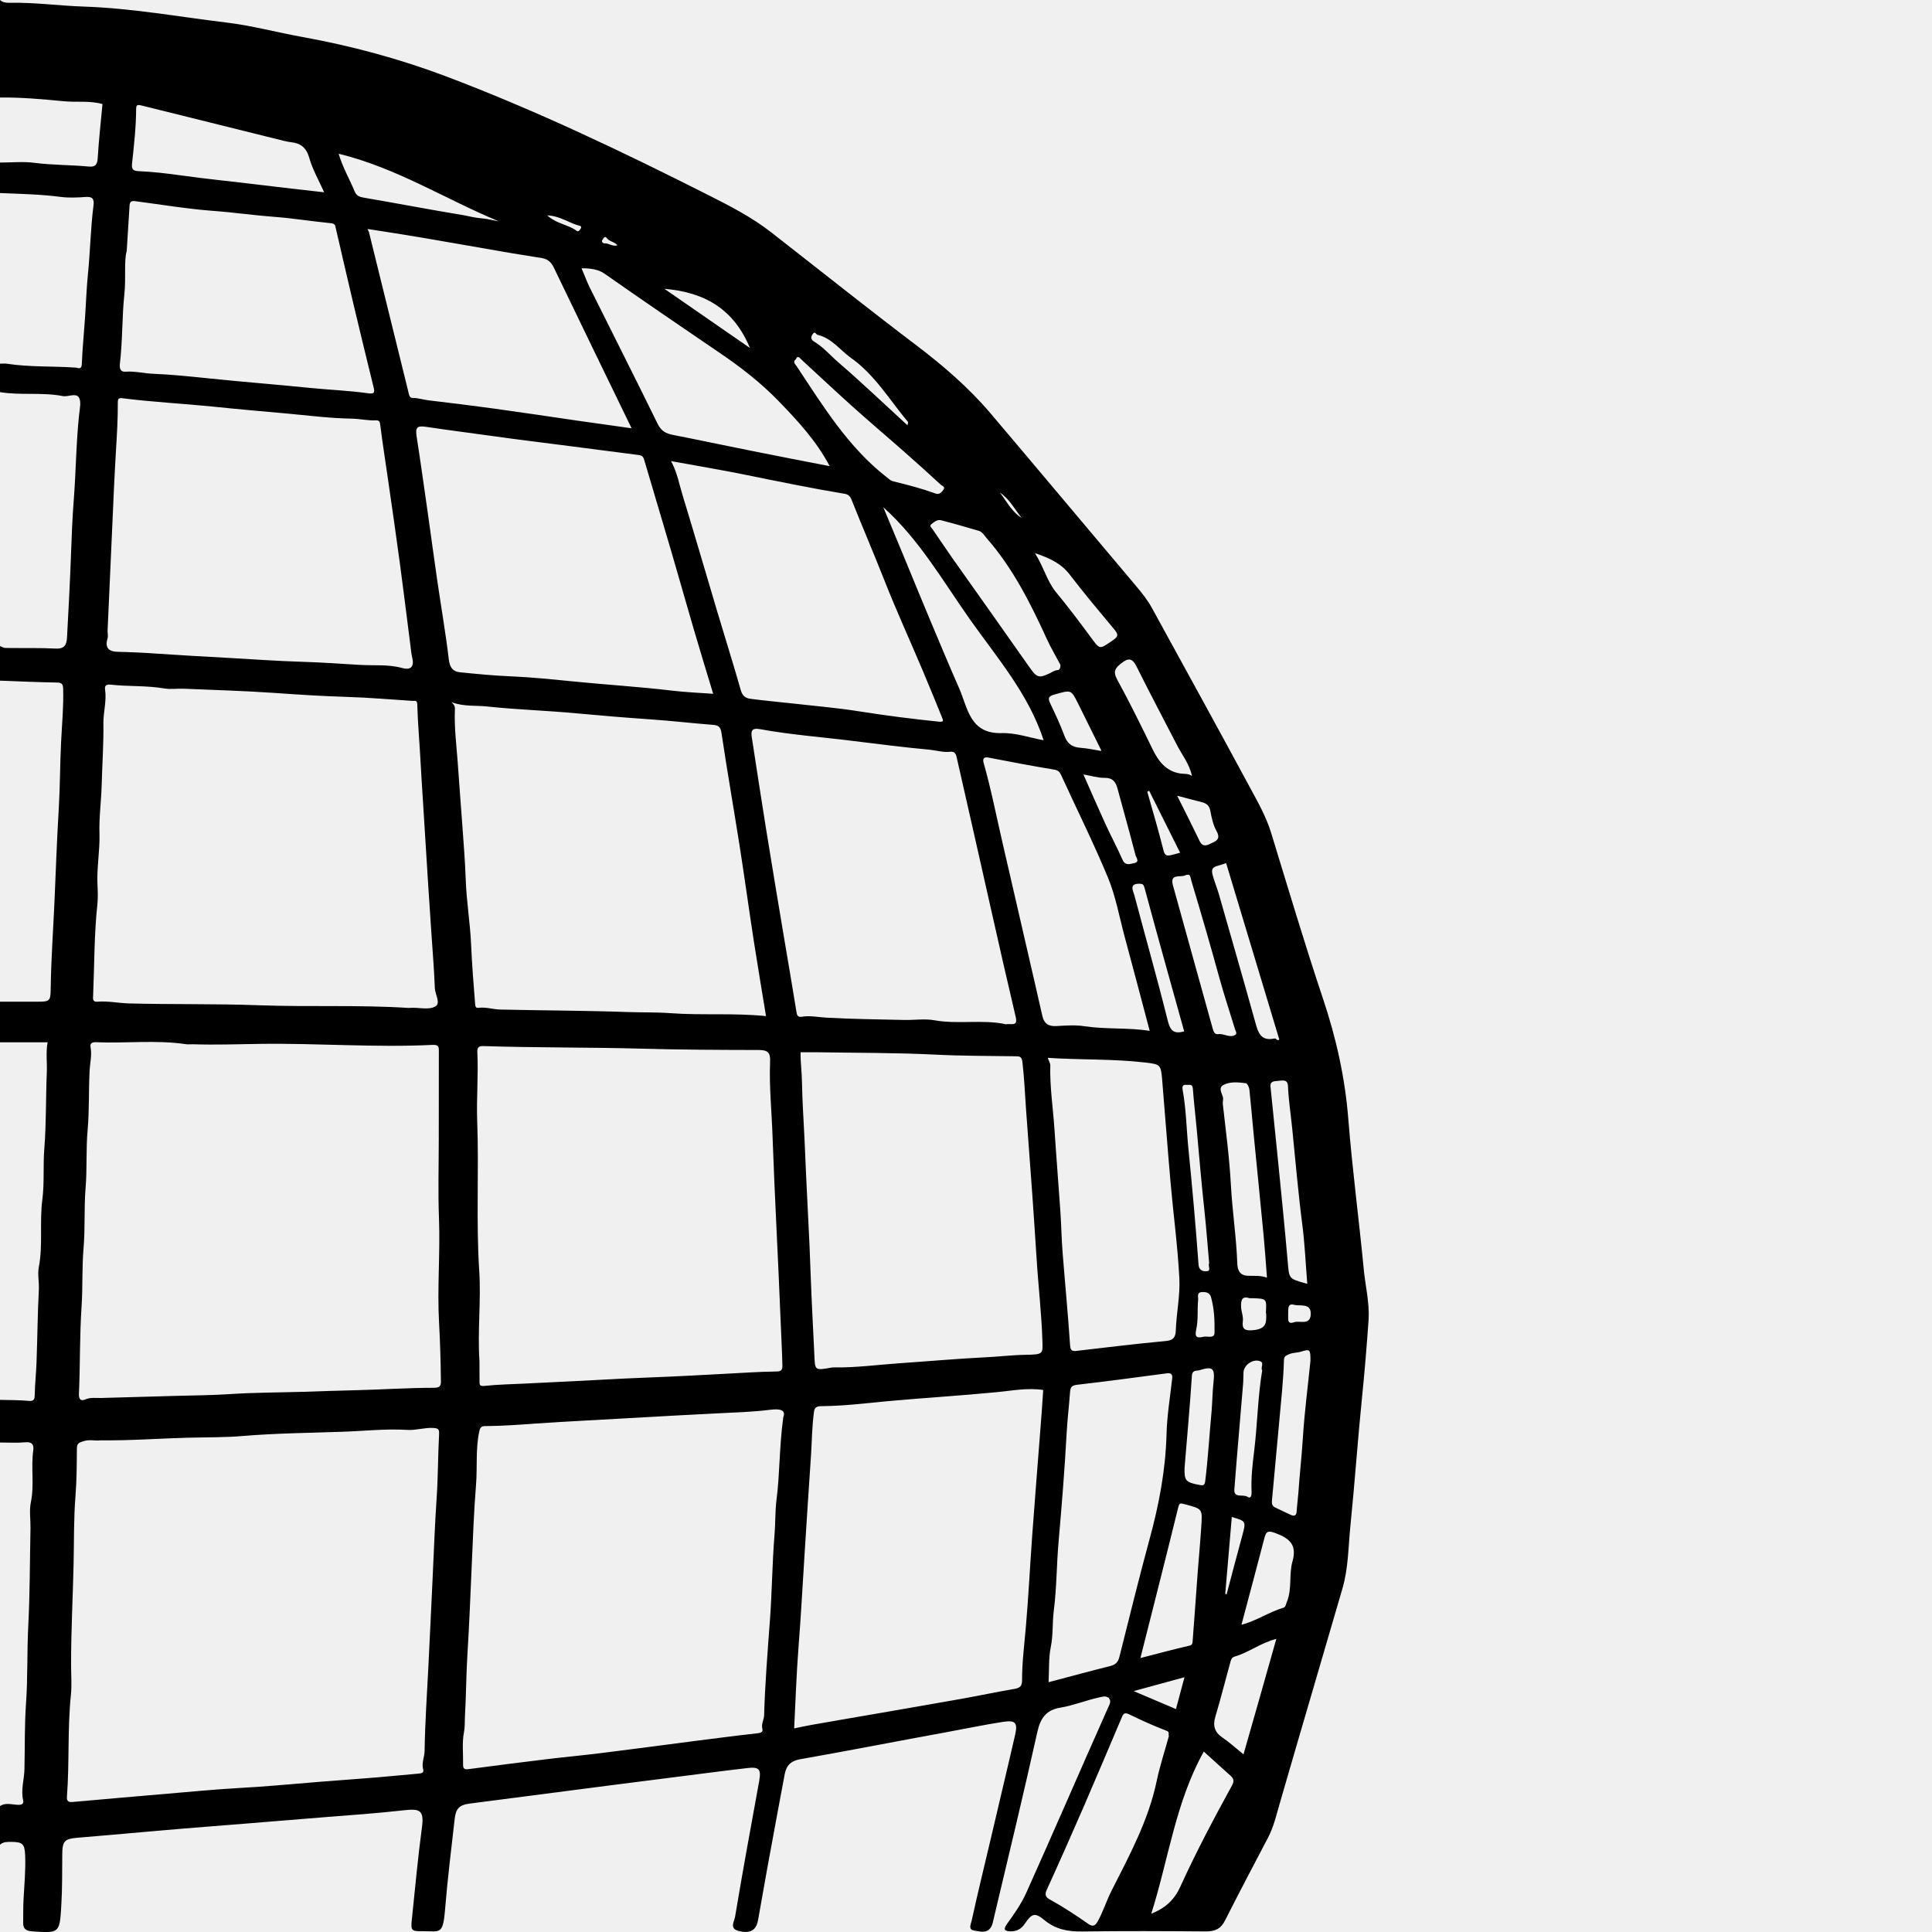
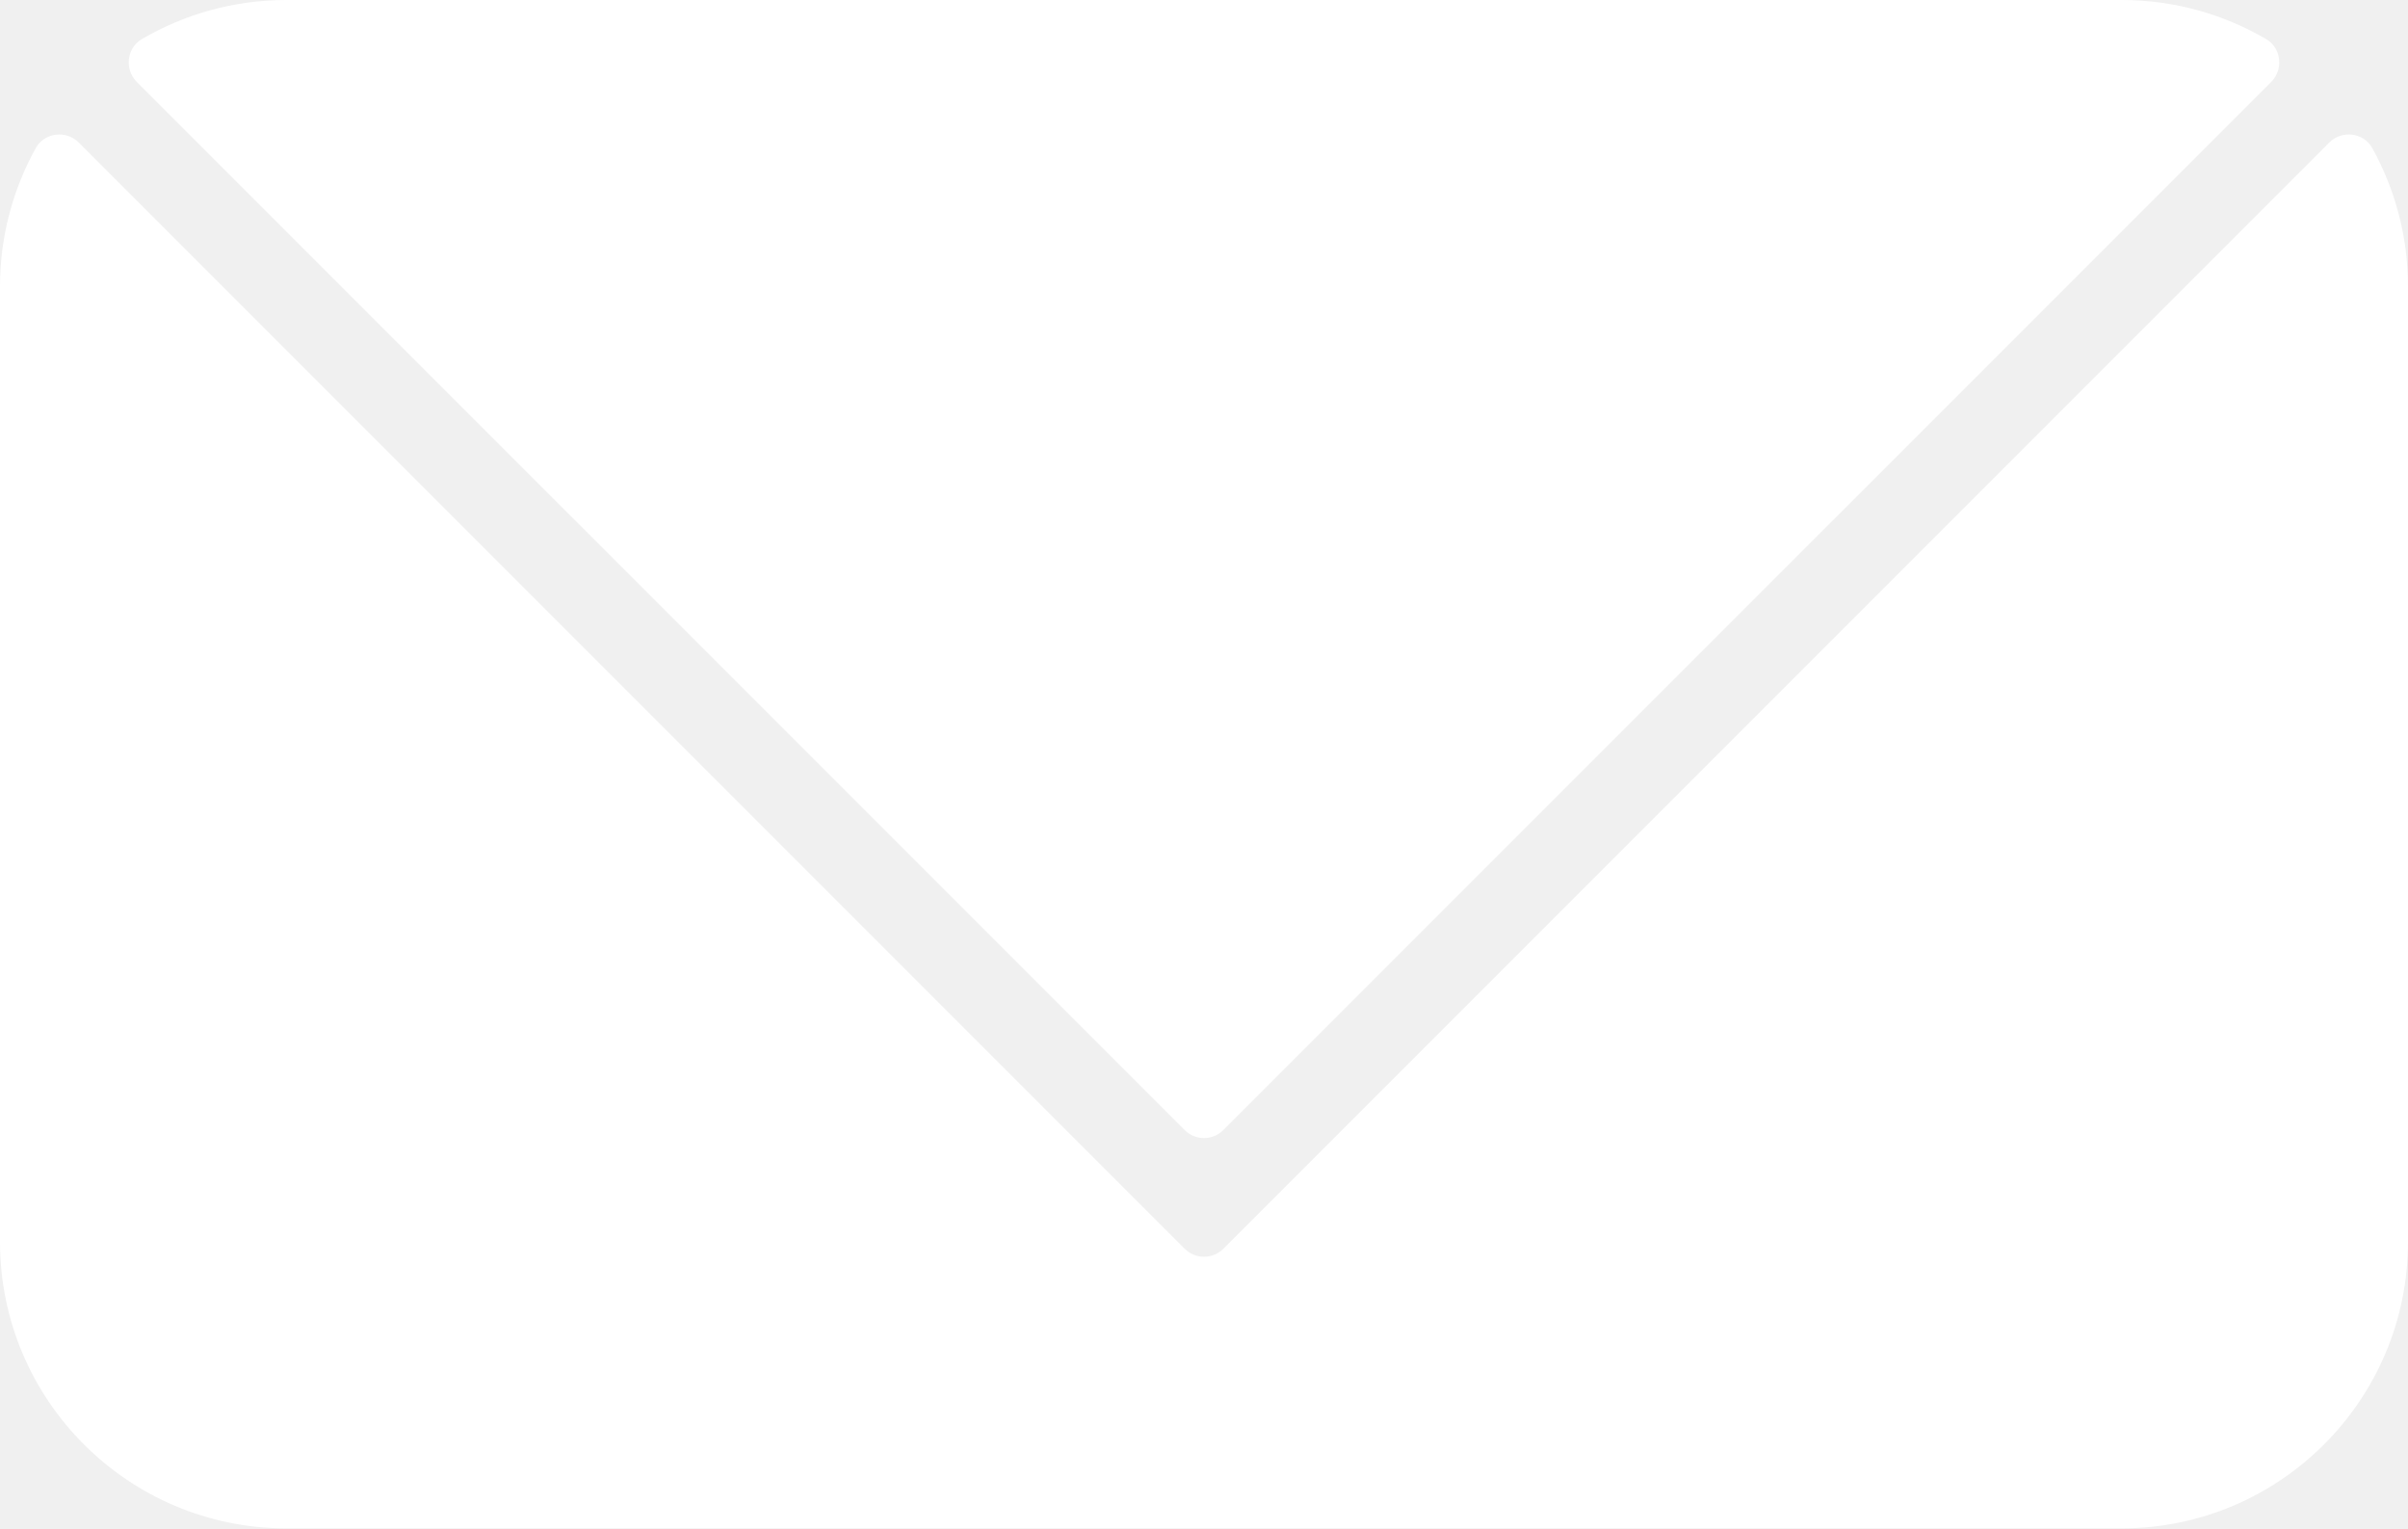
- <svg xmlns="http://www.w3.org/2000/svg" version="1.1" id="Layer_1" x="0px" y="0px" viewBox="0 0 256 256" style="enable-background:new 0 0 256 256;" xml:space="preserve">
+ <svg xmlns="http://www.w3.org/2000/svg" version="1.1" id="Layer_1" x="0px" y="0px" viewBox="0 0 1080 685.31" style="enable-background:new 0 0 1080 685.31;" xml:space="preserve">
+   <style type="text/css">
+ 	.st0{fill:#FFFFFF;}
+ </style>
  <g>
-     <path d="M170.66,143.87c0.08,1.89,0.37,3.75,0.56,5.62c0.43,4.2,0.78,8.41,1.32,12.6c0.35,2.64,0.46,5.31,0.68,8.01   c-0.12-0.03-0.23-0.05-0.34-0.08c-2.11-0.6-2.06-0.6-2.25-2.82c-0.39-4.52-0.85-9.03-1.3-13.55c-0.32-3.24-0.67-6.49-0.99-9.73   c-0.06-0.63,0.51-0.66,0.85-0.68C169.74,143.22,170.62,142.89,170.66,143.87z M169.51,137.73c-0.23,0.29-0.41-0.17-0.61-0.13   c-1.84,0.41-2.19-0.77-2.58-2.18c-1.57-5.68-3.22-11.34-4.83-17c-0.24-0.83-0.59-1.63-0.81-2.48c-0.2-0.76-0.01-1.03,0.65-1.21   c0.37-0.1,0.73-0.23,1.14-0.36C164.81,122.16,167.16,129.93,169.51,137.73z M165.84,197.65c0.02,0.41-0.05,1.02-0.55,0.68   c-0.57-0.38-1.83,0.25-1.73-0.99c0.35-4.63,0.77-9.25,1.15-13.89c0.05-0.53,0.03-1.07,0.06-1.61c0.05-0.95,1.17-1.76,2.09-1.51   c0.78,0.21,0.1,0.85,0.39,1.25c-0.59,3.51-0.63,7.09-1.06,10.64C165.97,194,165.75,195.83,165.84,197.65z M164.56,203.65   c-0.7,2.52-1.35,5.06-2.02,7.59c-0.07-0.01-0.13-0.02-0.19-0.03c0.29-3.4,0.59-6.8,0.87-10.2   C165.16,201.57,165.13,201.56,164.56,203.65z M166.2,176.24c-1.34,0.17-1.63-0.2-1.52-1.13c0.09-0.7-0.2-1.27-0.23-1.91   c-0.04-1.01,0.15-1.49,1.13-1.18h0.37c1.89,0.06,1.89,0.06,1.79,1.87c-0.01,0.09,0.04,0.17,0.04,0.26   C167.78,175.23,167.85,176.02,166.2,176.24z M165.4,169.05c-1.02-0.03-1.41-0.6-1.45-1.58c-0.12-3.49-0.66-6.95-0.85-10.44   c-0.19-3.58-0.67-7.15-1.07-10.72c-0.04-0.33,0.09-0.61,0.02-0.91c-0.14-0.55-0.64-1.24,0.03-1.62c0.91-0.5,1.99-0.37,3-0.25   c0.19,0.03,0.44,0.53,0.47,0.84c0.21,1.95,0.37,3.91,0.56,5.86c0.44,4.51,0.9,9.01,1.33,13.52c0.17,1.81,0.29,3.62,0.44,5.55   C167.06,168.99,166.23,169.07,165.4,169.05z M151.11,219.7c1.7-6.73,3.38-13.31,5-19.92c0.16-0.67,0.3-0.61,0.83-0.47   c2.52,0.65,2.38,0.61,2.22,3.2c-0.17,2.59-0.43,5.18-0.6,7.77c-0.16,2.4-0.36,4.78-0.53,7.18c-0.03,0.34-0.04,0.51-0.47,0.61   C155.44,218.56,153.33,219.13,151.11,219.7z M156.95,222.24c-0.41,1.5-0.76,2.82-1.13,4.22c-1.84-0.78-3.66-1.55-5.6-2.38   C152.51,223.46,154.65,222.87,156.95,222.24z M146.34,103.07c1.09-0.02,1.49,0.51,1.74,1.43c0.79,2.94,1.62,5.86,2.38,8.81   c0.08,0.3,0.6,0.9-0.15,1.05c-0.53,0.11-1.19,0.42-1.57-0.44c-0.71-1.6-1.53-3.14-2.26-4.73c-0.99-2.16-1.94-4.35-2.92-6.57   C144.56,102.78,145.45,103.08,146.34,103.07z M143.09,99.08c-1.05-0.09-1.66-0.55-2.04-1.57c-0.54-1.46-1.21-2.88-1.88-4.28   c-0.35-0.75-0.27-0.97,0.61-1.22c2.15-0.59,2.13-0.67,3.06,1.19c1.03,2.07,2.06,4.14,3.08,6.22c0.01,0.02-0.02,0.07-0.03,0.08   C144.97,99.34,144.04,99.15,143.09,99.08z M151.02,117.1c0.39,0.01,0.51,0.09,0.64,0.56c1.71,6.35,3.49,12.68,5.25,19   c-1.56,0.45-1.9-0.29-2.23-1.62c-1.36-5.48-2.92-10.92-4.36-16.38C150.15,118.03,149.55,117.06,151.02,117.1z M152.02,104.91   c0.09-0.05,0.17-0.09,0.25-0.13c1.35,2.7,2.7,5.4,4.1,8.21c-0.45,0.12-0.87,0.25-1.3,0.34c-0.49,0.1-0.73-0.01-0.89-0.61   C153.52,110.1,152.76,107.5,152.02,104.91z M159.9,168.44c-0.33,0.02-1.03,0.03-1.09-0.91c-0.37-5.11-0.83-10.22-1.34-15.32   c-0.26-2.59-0.29-5.2-0.76-7.77c-0.07-0.36-0.07-0.76,0.5-0.69c0.35,0.05,0.8-0.2,0.85,0.5c0.13,1.79,0.35,3.58,0.51,5.36   c0.33,3.63,0.64,7.27,1.03,10.89c0.25,2.28,0.41,4.57,0.62,6.86C160.02,167.72,160.55,168.4,159.9,168.44z M158.97,196.77   c-1.86-0.34-2.06-0.57-2.01-2.28c0.33-4.06,0.71-8.12,0.97-12.18c0.05-0.83,0.65-0.64,0.97-0.74c1.86-0.59,2.1-0.25,1.89,1.65   c-0.14,1.25-0.14,2.53-0.25,3.8c-0.29,3.07-0.46,6.15-0.84,9.22C159.62,196.88,159.39,196.84,158.97,196.77z M159.51,177.12   c-0.88,0.2-1.25,0.14-1-0.99c0.28-1.25,0.12-2.6,0.25-3.9c0.04-0.32-0.23-0.97,0.47-1.02c0.51-0.03,1.05,0.03,1.23,0.65   c0.44,1.55,0.5,3.16,0.47,4.74C160.92,177.41,160.01,177.02,159.51,177.12z M160.68,136.26c-1.75-6.32-3.52-12.63-5.26-18.95   c-0.43-1.56,0.88-1.05,1.54-1.29c0.82-0.34,0.73,0.1,0.91,0.72c1.28,4.27,2.53,8.55,3.71,12.86c0.63,2.29,1.39,4.54,2.08,6.82   c0.07,0.22,0.31,0.54,0,0.72c-0.75,0.43-1.48-0.23-2.26-0.11C160.94,137.09,160.8,136.68,160.68,136.26z M160.37,107.42   c0.17,0.91,0.37,1.88,0.82,2.68c0.66,1.19-0.16,1.37-0.9,1.74c-1.05,0.53-1.26-0.25-1.59-0.93c-0.85-1.75-1.72-3.48-2.72-5.47   c1.33,0.35,2.35,0.61,3.37,0.88C159.91,106.48,160.24,106.77,160.37,107.42z M148.6,87.87c0.93-0.73,1.45-0.66,2,0.45   c1.73,3.48,3.56,6.91,5.33,10.36c0.69,1.35,1.68,2.54,2.01,4.14c-0.51-0.36-1.06-0.25-1.56-0.33c-1.89-0.31-2.87-1.61-3.65-3.2   c-1.52-3.11-3.04-6.22-4.7-9.25C147.43,88.94,147.81,88.49,148.6,87.87z M141.76,76.16c1.9,2.48,3.92,4.88,5.93,7.29   c0.64,0.76,0.34,1-0.36,1.48c-1.66,1.13-1.58,1.16-2.78-0.47c-1.49-2.03-3.01-4.04-4.62-5.99c-1.21-1.47-1.61-3.32-2.8-5.18   C139.17,73.98,140.64,74.69,141.76,76.16z M129.67,70.33c0.51,0.15,0.77,0.64,1.1,1.02c3.46,3.96,5.78,8.6,7.95,13.34   c0.55,1.2,1.23,2.34,1.79,3.4c0.03,0.45-0.14,0.7-0.41,0.71c-0.39,0.02-0.65,0.24-0.96,0.39c-1.51,0.73-1.75,0.61-2.76-0.82   c-3.38-4.82-6.79-9.61-10.19-14.42c-0.89-1.27-1.75-2.57-2.64-3.85c-0.15-0.21-0.44-0.4-0.13-0.65c0.37-0.29,0.79-0.65,1.29-0.51   C126.38,69.37,128.03,69.85,129.67,70.33z M123.06,81.72c-1.19-2.84-2.35-5.69-3.53-8.54c-0.82-1.99-1.66-3.98-2.49-5.97   c4.78,4.28,7.89,9.78,11.51,14.9c3.58,5.07,7.72,9.81,9.74,15.98c-1.87-0.35-3.71-1-5.53-0.95c-4.28,0.13-4.51-3.33-5.68-5.97   C125.7,88.04,124.39,84.88,123.06,81.72z M124.37,95.62c-3.5-0.36-6.97-0.8-10.44-1.35c-3.15-0.5-6.33-0.76-9.5-1.12   c-1.67-0.19-3.35-0.33-5.02-0.56c-0.62-0.08-1.04-0.39-1.25-1.13c-0.99-3.48-2.08-6.94-3.12-10.42c-1.53-5.14-3.03-10.3-4.6-15.44   c-0.45-1.45-0.69-2.96-1.52-4.5c3.48,0.63,6.63,1.16,9.75,1.79c4.42,0.9,8.85,1.81,13.3,2.55c0.37,0.06,0.67,0.27,0.87,0.79   c1.41,3.54,2.92,7.05,4.32,10.6c1.59,4.04,3.4,7.99,5.09,11.99c0.88,2.08,1.73,4.17,2.58,6.26   C125.02,95.51,125.05,95.69,124.37,95.62z M107.66,44.3c0.34-0.52,0.45,0.01,0.67,0.07c1.89,0.43,2.98,2.03,4.45,3.07   c3.16,2.24,5.11,5.58,7.54,8.48c0.03,0.04-0.03,0.16-0.08,0.43c-3.12-2.86-6.07-5.68-9.17-8.35c-1.05-0.91-1.97-2-3.18-2.73   C107.54,45.06,107.36,44.78,107.66,44.3z M105.44,47.61c0.11-0.09,0.07-0.38,0.44-0.27c0.13,0.13,0.32,0.31,0.51,0.49   c2.27,2.09,4.52,4.2,6.82,6.26c2.26,2.02,4.58,3.98,6.85,5.99c1.55,1.36,3.08,2.75,4.59,4.14c0.17,0.16,0.65,0.27,0.35,0.69   c-0.24,0.33-0.55,0.65-1,0.49c-1.86-0.66-3.76-1.17-5.68-1.63c-0.32-0.07-0.59-0.36-0.87-0.57c-5.08-3.97-8.39-9.4-11.88-14.66   C105.42,48.32,104.99,47.97,105.44,47.61z M99.37,46.11c-3.79-2.62-7.43-5.14-11.33-7.84C93.48,38.72,97.28,41.05,99.37,46.11z    M79.84,31.75c0.15-0.19,0.31-0.55,0.56-0.2c0.36,0.47,1,0.47,1.41,0.95c-0.67,0.22-1.17-0.33-1.77-0.25   C79.95,32.25,79.62,32.04,79.84,31.75z M80.07,36.24c5,3.5,10.04,6.95,15.09,10.38c2.86,1.93,5.6,4.03,8.03,6.55   c2.52,2.6,4.96,5.22,6.75,8.6c-3.58-0.7-7.04-1.36-10.5-2.06c-3.42-0.68-6.83-1.41-10.25-2.08c-0.95-0.18-1.57-0.5-2.05-1.47   c-2.94-6.01-5.97-11.98-8.95-17.97c-0.41-0.81-0.71-1.67-1.13-2.64C78.15,35.53,79.28,35.69,80.07,36.24z M76.85,29.93   c0.25,0.06,0.15,0.31,0.05,0.43c-0.11,0.14-0.23,0.41-0.51,0.21c-1.11-0.82-2.62-0.89-3.88-2.03   C74.28,28.61,75.46,29.61,76.85,29.93z M71.82,34.2c0.71,0.12,1.19,0.5,1.53,1.19c3.42,7.11,6.87,14.21,10.34,21.36   c-2.51-0.35-4.91-0.69-7.31-1.03c-3.64-0.53-7.27-1.08-10.92-1.58c-2.91-0.4-5.82-0.76-8.73-1.1c-0.69-0.09-1.35-0.32-2.08-0.31   c-0.45,0-0.48-0.59-0.58-0.97c-1.73-7-3.45-14-5.18-21c-0.03-0.09-0.07-0.16-0.19-0.42c2.49,0.39,4.88,0.75,7.27,1.16   c3.59,0.61,7.18,1.25,10.78,1.87C68.44,33.67,70.13,33.91,71.82,34.2z M66.1,29.33c-0.79-0.14-1.58-0.35-2.38-0.41   c-0.83-0.06-1.63-0.29-2.44-0.43c-4.35-0.71-8.67-1.55-13.02-2.29c-0.63-0.1-1.03-0.25-1.27-0.85c-0.66-1.59-1.55-3.09-2.12-4.98   C52.58,22.25,59.06,26.42,66.1,29.33z M17.49,21.75c0.26-2.45,0.54-4.9,0.55-7.37c0.01-0.59,0.34-0.49,0.72-0.4   c6.29,1.57,12.59,3.13,18.88,4.69c0.29,0.07,0.6,0.13,0.9,0.17c1.3,0.13,2.05,0.72,2.44,2.08c0.43,1.53,1.25,2.94,1.97,4.56   c-2.98-0.34-5.76-0.64-8.55-0.99c-3.52-0.44-7.06-0.77-10.58-1.27c-1.79-0.25-3.62-0.46-5.44-0.54   C17.75,22.66,17.41,22.49,17.49,21.75z M15.89,48.16c0.36-3.06,0.27-6.15,0.59-9.19c0.23-2.19-0.07-4.4,0.31-5.71   c0.17-2.58,0.28-4.32,0.38-6.07c0.03-0.47,0.28-0.59,0.7-0.54c3.45,0.45,6.89,1.03,10.34,1.29c2.67,0.19,5.3,0.58,7.97,0.78   c2.58,0.19,5.13,0.61,7.7,0.86c0.59,0.06,0.55,0.41,0.64,0.77c0.79,3.4,1.56,6.79,2.37,10.18c0.85,3.59,1.73,7.18,2.61,10.77   c0.17,0.73,0.13,0.94-0.82,0.8c-2.48-0.35-5-0.44-7.51-0.69c-4.49-0.46-8.99-0.8-13.48-1.27c-2.44-0.25-4.88-0.51-7.34-0.61   c-1.23-0.04-2.44-0.37-3.68-0.28C15.89,49.32,15.82,48.73,15.89,48.16z M14.24,84.63c0.11-0.37,0.01-0.81,0.01-0.97   c0.2-4.61,0.41-8.97,0.6-13.34c0.15-3.56,0.31-7.13,0.52-10.7c0.13-2.08,0.25-4.14,0.24-6.22c-0.01-0.41,0.03-0.71,0.55-0.64   c3.98,0.51,7.99,0.71,11.98,1.11c3.38,0.35,6.77,0.65,10.15,0.95c2.74,0.25,5.49,0.61,8.27,0.65c1.07,0.01,2.16,0.28,3.26,0.23   c0.48-0.01,0.51,0.21,0.57,0.65c0.3,2.39,0.68,4.77,1.02,7.16c0.54,3.74,1.09,7.49,1.59,11.24c0.48,3.56,0.91,7.12,1.37,10.68   c0.08,0.61,0.13,1.22,0.27,1.81c0.29,1.27-0.41,1.55-1.37,1.27c-1.85-0.51-3.76-0.29-5.62-0.41c-2.54-0.16-5.1-0.33-7.65-0.41   c-3.38-0.1-6.76-0.35-10.14-0.54c-2.93-0.16-5.86-0.32-8.79-0.52c-1.79-0.13-3.59-0.22-5.39-0.26   C14.59,86.37,13.84,85.98,14.24,84.63z M12.34,131.93c0.17-4.06,0.13-8.13,0.57-12.18c0.08-0.79,0.05-1.6,0.01-2.4   c-0.13-2.31,0.33-4.6,0.26-6.9c-0.07-2.13,0.23-4.24,0.29-6.36c0.07-2.75,0.27-5.5,0.23-8.24c-0.01-1.51,0.45-2.99,0.22-4.5   c-0.09-0.57,0.27-0.68,0.73-0.63c2.36,0.26,4.74,0.1,7.1,0.5c0.86,0.15,1.77,0,2.66,0.04c3.96,0.17,7.92,0.28,11.87,0.55   c3.2,0.23,6.41,0.43,9.61,0.53c2.93,0.09,5.85,0.34,8.77,0.53c0.29,0.02,0.62-0.17,0.63,0.49c0.07,2.55,0.31,5.09,0.44,7.64   c0.17,3.19,0.41,6.38,0.59,9.57c0.25,4.2,0.53,8.41,0.81,12.62c0.17,2.58,0.39,5.16,0.49,7.75c0.04,0.83,0.77,1.96,0.12,2.38   c-0.94,0.6-2.26,0.1-3.58,0.24c-6.52-0.43-13.22-0.11-19.9-0.36c-5.71-0.21-11.42-0.09-17.12-0.24c-1.41-0.03-2.82-0.35-4.24-0.23   C12.23,132.79,12.32,132.29,12.34,131.93z M58.18,190.07c-0.15,2.79-0.13,5.59-0.32,8.38c-0.25,3.65-0.37,7.3-0.55,10.96   c-0.19,3.82-0.35,7.65-0.55,11.47c-0.19,3.71-0.44,7.41-0.5,11.12c-0.01,0.83-0.43,1.61-0.18,2.48c0.13,0.45-0.31,0.51-0.69,0.54   c-2.35,0.2-4.7,0.45-7.05,0.62c-3.88,0.29-7.75,0.59-11.62,0.93c-1.67,0.14-3.36,0.26-5.04,0.35c-3.26,0.19-6.52,0.5-9.77,0.78   c-4.09,0.35-8.17,0.7-12.26,1.07c-0.55,0.05-0.83-0.07-0.78-0.7c0.34-4.47,0.06-8.96,0.52-13.43c0.14-1.32,0.03-2.66,0.03-4   c-0.01-4.45,0.23-8.9,0.33-13.36c0.07-3.01,0.01-6.03,0.25-9.03c0.17-2.12,0.17-4.24,0.19-6.36c0.01-0.72,0.39-0.74,0.83-0.91   c0.79-0.29,1.59-0.03,2.3-0.13c3.95,0.05,7.8-0.25,11.65-0.35c2.43-0.06,4.88-0.02,7.29-0.23c4.32-0.36,8.66-0.4,12.99-0.55   c2.92-0.09,5.82-0.43,8.75-0.25c1.14,0.07,2.27-0.33,3.43-0.26C58.07,189.26,58.22,189.37,58.18,190.07z M57.49,183.89   c-3.45,0-6.89,0.24-10.34,0.32c-2.3,0.05-4.62,0.14-6.93,0.21c-3.28,0.1-6.55,0.09-9.81,0.31c-2.36,0.15-4.71,0.17-7.07,0.23   c-3.32,0.09-6.63,0.19-9.94,0.28c-0.7,0.02-1.38-0.11-2.09,0.19c-0.5,0.22-0.89,0.11-0.85-0.75c0.17-3.86,0.09-7.74,0.35-11.59   c0.17-2.57,0.04-5.14,0.26-7.69c0.23-2.66,0.05-5.32,0.27-7.96c0.21-2.57,0.04-5.14,0.27-7.69c0.23-2.62,0.13-5.22,0.26-7.83   c0.05-1.05,0.33-2.09,0.13-3.16c-0.11-0.55,0.25-0.68,0.72-0.66c3.97,0.17,7.95-0.33,11.91,0.26c0.31,0.05,0.63,0,0.94,0.01   c2.95,0.1,5.9-0.01,8.84-0.05c7.65-0.11,15.3,0.51,22.95,0.13c0.87-0.04,0.79,0.42,0.79,0.98c-0.01,3.81-0.01,7.63-0.01,11.44   c0,3.54-0.11,7.09,0.03,10.63c0.17,4.61-0.25,9.22,0.01,13.82c0.14,2.5,0.21,4.98,0.24,7.47C58.44,183.48,58.44,183.9,57.49,183.89   z M57.93,76.86c-0.42-2.9-0.81-5.8-1.22-8.71c-0.49-3.38-0.95-6.77-1.48-10.14c-0.21-1.32-0.07-1.65,1.25-1.45   c2.95,0.45,5.91,0.81,8.87,1.23c2.98,0.42,5.98,0.79,8.97,1.17c3.46,0.44,6.92,0.9,10.38,1.34c0.52,0.07,0.59,0.41,0.71,0.81   c1.17,3.97,2.36,7.93,3.52,11.89c1.02,3.47,1.99,6.95,3.01,10.42c0.82,2.81,1.68,5.6,2.56,8.51c-1.84-0.13-3.62-0.2-5.38-0.41   c-4.46-0.53-8.95-0.8-13.42-1.25c-2.64-0.27-5.3-0.53-7.96-0.65c-2.27-0.09-4.53-0.31-6.79-0.54c-0.93-0.09-1.35-0.62-1.48-1.7   C59.05,83.86,58.44,80.37,57.93,76.86z M60.64,100.89c-0.17-2.24-0.45-4.49-0.37-6.75c0.01-0.31,0.08-0.63-0.43-1.08   c1.71,0.59,3.2,0.39,4.67,0.55c3.94,0.42,7.93,0.54,11.88,0.91c3.22,0.3,6.45,0.57,9.67,0.79c2.82,0.19,5.63,0.52,8.45,0.74   c0.77,0.06,0.99,0.35,1.1,1.14c0.74,4.94,1.6,9.87,2.38,14.81c0.67,4.26,1.25,8.53,1.91,12.8c0.5,3.23,1.05,6.45,1.6,9.84   c-4.31-0.44-8.5-0.08-12.66-0.39c-1.91-0.14-3.8-0.08-5.7-0.15c-5.6-0.2-11.22-0.2-16.83-0.33c-0.96-0.02-1.91-0.35-2.9-0.23   c-0.33,0.04-0.42-0.11-0.45-0.46c-0.22-2.66-0.42-5.32-0.54-7.99c-0.13-2.88-0.62-5.73-0.71-8.6c-0.08-2.21-0.25-4.41-0.41-6.61   C61.06,106.89,60.87,103.88,60.64,100.89z M102.37,150.65c0.14,4.04,0.33,8.09,0.52,12.14c0.19,4.1,0.39,8.21,0.55,12.31   c0.07,1.93,0.19,3.86,0.23,5.8c0.01,0.64-0.15,0.83-0.81,0.83c-2.29,0.03-4.58,0.19-6.87,0.31c-3.22,0.17-6.43,0.35-9.65,0.47   c-2.34,0.09-4.67,0.2-6.99,0.33c-3.26,0.19-6.51,0.31-9.77,0.49c-1.8,0.09-3.62,0.12-5.41,0.31c-0.67,0.07-0.63-0.21-0.63-0.63   c-0.01-0.9-0.01-1.79-0.01-2.69c-0.27-3.98,0.23-7.97-0.03-11.93c-0.43-6.62-0.02-13.23-0.27-19.84c-0.11-3.04,0.17-6.07,0.02-9.11   c-0.03-0.63,0.15-0.85,0.81-0.83c6.95,0.23,13.92,0.15,20.87,0.34c5.22,0.15,10.42,0.17,15.63,0.18c1.22,0,1.53,0.39,1.48,1.54   C101.91,144.01,102.26,147.32,102.37,150.65z M103.79,187.79c-0.55,4.02-0.45,7.5-0.9,10.94c-0.19,1.51-0.13,3.07-0.26,4.61   c-0.31,3.77-0.33,7.56-0.61,11.34c-0.31,4.2-0.65,8.39-0.77,12.6c-0.02,0.61-0.41,1.15-0.23,1.82c0.11,0.39-0.22,0.53-0.67,0.57   c-2.77,0.31-5.53,0.67-8.29,1.02c-4.1,0.53-8.19,1.08-12.3,1.59c-2.46,0.31-4.92,0.53-7.38,0.83c-3.44,0.42-6.87,0.85-10.3,1.31   c-0.54,0.07-0.73-0.07-0.72-0.6c0.03-1.42-0.15-2.88,0.11-4.25c0.15-0.76,0.1-1.49,0.14-2.22c0.16-2.74,0.16-5.5,0.33-8.23   c0.25-3.92,0.39-7.85,0.57-11.77c0.16-3.56,0.28-7.13,0.57-10.67c0.18-2.32-0.07-4.64,0.41-6.95c0.17-0.81,0.47-0.77,1.01-0.77   c2.2-0.01,4.4-0.19,6.57-0.34c4.34-0.29,8.68-0.5,13.02-0.75c3.63-0.21,7.26-0.41,10.9-0.59c2.35-0.12,4.72-0.18,7.07-0.48   C103.31,186.65,104.17,186.79,103.79,187.79z M103.92,124.43c-0.81-4.84-1.62-9.67-2.4-14.51c-0.65-4.07-1.28-8.14-1.9-12.21   c-0.13-0.82-0.05-1.3,1.1-1.09c4.1,0.75,8.27,1.05,12.4,1.57c3.34,0.42,6.7,0.84,10.06,1.15c0.92,0.09,1.82,0.39,2.76,0.27   c0.64-0.08,0.75,0.43,0.84,0.81c1.55,6.78,3.07,13.56,4.6,20.34c1.05,4.67,2.11,9.34,3.21,14.01c0.31,1.29-0.59,0.83-1.3,0.95   c-3.03-0.67-6.29,0.04-9.49-0.53c-1.29-0.23-2.66-0.01-3.98-0.04c-3.46-0.08-6.93-0.11-10.39-0.31c-1.05-0.06-2.1-0.3-3.16-0.12   c-0.65,0.11-0.68-0.29-0.76-0.79C105,130.75,104.45,127.59,103.92,124.43z M135.48,140.75c0.24,2.1,0.33,4.2,0.48,6.31   c0.27,3.68,0.55,7.35,0.81,11.02c0.2,2.87,0.4,5.74,0.58,8.61c0.23,3.71,0.67,7.41,0.78,11.13c0.04,1.56,0.11,1.67-2.28,1.7   c-1.78,0.03-3.54,0.25-5.3,0.33c-3.8,0.19-7.6,0.53-11.4,0.79c-2.86,0.2-5.72,0.59-8.59,0.55c-0.09-0.01-0.18-0.01-0.27,0   c-2.48,0.45-2.28,0.43-2.4-1.99c-0.16-3.48-0.36-6.95-0.48-10.44c-0.09-2.51-0.19-5.02-0.33-7.53c-0.18-3.44-0.33-6.88-0.48-10.32   c-0.11-2.47-0.29-4.92-0.33-7.4c-0.01-1.35-0.21-2.72-0.19-4.08c0.85,0,1.56-0.01,2.27,0c5.16,0.09,10.34,0.05,15.49,0.31   c3.56,0.18,7.1,0.17,10.65,0.22C135.01,139.99,135.38,139.88,135.48,140.75z M137.86,189.35c-0.36,4.72-0.75,9.43-1.09,14.14   c-0.29,4.04-0.49,8.08-0.84,12.11c-0.2,2.35-0.51,4.68-0.5,7.05c0,0.71-0.24,1-0.96,1.13c-2.26,0.38-4.51,0.86-6.77,1.27   c-3.36,0.6-6.71,1.17-10.07,1.76c-3.35,0.58-6.71,1.15-10.06,1.74c-0.77,0.13-1.53,0.31-2.34,0.47c0.19-3.68,0.3-7.25,0.58-10.8   c0.33-4.2,0.55-8.41,0.82-12.62c0.27-4.24,0.54-8.49,0.83-12.74c0.13-1.95,0.13-3.92,0.41-5.86c0.1-0.73,0.73-0.67,1.15-0.68   c2.86-0.03,5.7-0.38,8.53-0.65c4.83-0.44,9.67-0.73,14.5-1.2c2.03-0.19,4.09-0.61,6.18-0.29   C138.12,185.91,138,187.63,137.86,189.35z M138.12,134.62c-0.71-3.14-1.44-6.27-2.16-9.41c-1.03-4.48-2.06-8.97-3.1-13.45   c-0.83-3.56-1.52-7.15-2.52-10.66c-0.14-0.48-0.05-0.86,0.67-0.71c2.89,0.56,5.78,1.11,8.69,1.59c0.53,0.09,0.71,0.3,0.92,0.75   c2.06,4.51,4.28,8.95,6.18,13.53c1.03,2.48,1.51,5.2,2.21,7.81c1.11,4.12,2.2,8.24,3.33,12.52c-2.93-0.45-5.8-0.18-8.65-0.61   c-1.21-0.19-2.48-0.09-3.72-0.02C138.92,136.02,138.34,135.62,138.12,134.62z M151.74,140.79c2.02,0.23,2.08,0.29,2.25,2.25   c0.38,4.52,0.71,9.06,1.11,13.58c0.37,4.25,0.95,8.49,1.17,12.74c0.12,2.29-0.39,4.61-0.47,6.93c-0.05,1.35-0.77,1.35-1.81,1.45   c-3.79,0.35-7.57,0.83-11.35,1.26c-0.55,0.06-0.8-0.01-0.85-0.76c-0.27-4.1-0.67-8.18-0.99-12.27c-0.14-1.79-0.17-3.6-0.29-5.38   c-0.25-3.67-0.55-7.34-0.79-11.01c-0.19-2.8-0.63-5.6-0.55-8.43c0.01-0.23-0.16-0.47-0.34-0.98   C143.25,140.46,147.51,140.29,151.74,140.79z M138.94,222.9c0.09-1.6-0.01-3.16,0.29-4.64c0.33-1.6,0.2-3.22,0.4-4.82   c0.39-3.04,0.37-6.13,0.64-9.19c0.42-4.8,0.81-9.6,1.07-14.42c0.1-1.8,0.32-3.6,0.45-5.41c0.05-0.6,0.23-0.85,0.92-0.93   c3.95-0.45,7.9-0.99,11.84-1.51c0.53-0.07,0.85,0.03,0.77,0.69c-0.28,2.47-0.69,4.94-0.75,7.42c-0.13,4.72-1,9.29-2.24,13.83   c-1.41,5.18-2.69,10.4-4,15.61c-0.17,0.71-0.51,1.05-1.22,1.23C144.46,221.42,141.79,222.15,138.94,222.9z M147.29,250.52   c-0.67,1.32-1.11,2.74-1.82,4.05c-0.36,0.65-0.69,0.75-1.24,0.37c-1.67-1.16-3.38-2.29-5.16-3.27c-0.5-0.27-0.67-0.61-0.37-1.26   c1.68-3.67,3.31-7.37,4.92-11.07c1.71-3.95,3.38-7.91,5.06-11.87c0.22-0.51,0.45-0.55,0.99-0.29c1.59,0.78,3.22,1.51,4.89,2.15   c0.5,0.19,0.2,0.47,0.32,0.71c-0.53,1.96-1.19,3.93-1.61,5.94C152.18,241.2,149.67,245.83,147.29,250.52z M163.22,236.63   c-2.4,4.38-4.74,8.79-6.81,13.34c-0.77,1.7-1.94,2.86-3.86,3.6c2.3-7.25,3.22-14.8,6.96-21.48c1.16,1.05,2.33,2.12,3.52,3.18   C163.51,235.69,163.55,236.05,163.22,236.63z M164.77,232.46c-0.98-0.79-1.84-1.58-2.8-2.23c-1.05-0.72-1.28-1.57-0.93-2.76   c0.71-2.37,1.31-4.77,1.97-7.15c0.09-0.32,0.14-0.68,0.57-0.81c1.87-0.53,3.44-1.81,5.54-2.35   C167.66,222.36,166.22,227.39,164.77,232.46z M171.26,206.9c-0.5,1.75-0.02,3.67-0.77,5.42c-0.12,0.28-0.11,0.61-0.43,0.71   c-1.9,0.57-3.57,1.74-5.56,2.26c1.03-3.88,2.05-7.68,3.04-11.49c0.23-0.9,0.49-1.02,1.48-0.65   C170.9,203.85,171.88,204.72,171.26,206.9z M172.63,190.62c-0.15,2.41-0.43,4.8-0.59,7.2c-0.06,0.83-0.18,1.65-0.23,2.48   c-0.03,0.5-0.29,0.63-0.7,0.46c-0.72-0.31-1.42-0.69-2.14-1.01c-0.48-0.22-0.46-0.62-0.42-1.03c0.44-4.81,0.89-9.61,1.33-14.43   c0.12-1.35,0.21-2.71,0.25-4.06c0.02-0.51,0.22-0.58,0.63-0.77c0.54-0.25,1.09-0.19,1.63-0.36c1.2-0.38,1.26-0.29,1.25,1.23   C173.31,183.6,172.85,187.1,172.63,190.62z M171.45,175.21c-0.97,0.34-0.72-0.53-0.76-1.08c0.05-0.53-0.17-1.49,0.77-1.24   c0.79,0.22,2.3-0.3,2.22,1.3C173.58,175.67,172.21,174.94,171.45,175.21z M180.71,168.23c-0.64-6.65-1.52-13.27-2.05-19.92   c-0.43-5.49-1.61-10.78-3.36-15.99c-2.43-7.27-4.62-14.63-6.87-21.97c-0.67-2.18-1.78-4.1-2.84-6.07   c-4.28-7.94-8.63-15.83-12.96-23.73c-0.61-1.11-1.4-2.08-2.22-3.05c-6.39-7.57-12.75-15.17-19.16-22.73   c-2.9-3.42-6.31-6.35-9.9-9.07c-6.47-4.9-12.82-9.97-19.22-14.96c-2.52-1.96-5.38-3.43-8.21-4.86C82.5,20.11,70.97,14.6,59,10.08   C52.86,7.77,46.53,6.07,40.07,4.9C36.72,4.3,33.41,3.4,30.03,2.99c-6.32-0.76-12.58-1.91-18.97-2.12c-3.27-0.11-6.52-0.57-9.8-0.5   C0.81,0.38,0.36,0.33,0,0v12.92c2.81-0.03,5.6,0.22,8.4,0.49c1.74,0.17,3.52-0.1,5.18,0.38c-0.22,2.39-0.49,4.76-0.63,7.13   c-0.05,0.87-0.3,1.23-1.17,1.15c-2.42-0.23-4.84-0.18-7.25-0.5C3.04,21.38,1.51,21.54,0,21.54v4.04c2.68,0.11,5.36,0.16,8.02,0.51   c1.09,0.14,2.22,0.09,3.31,0.01c0.94-0.08,1.17,0.29,1.06,1.12c-0.39,3.03-0.43,6.09-0.74,9.12c-0.17,1.72-0.24,3.49-0.35,5.24   c-0.14,2.22-0.37,4.44-0.46,6.67c-0.03,0.8-0.53,0.48-0.8,0.46c-3.03-0.21-6.09-0.05-9.1-0.51C0.63,48.15,0.31,48.19,0,48.19v3.77   c2.75,0.45,5.56-0.01,8.31,0.52c0.72,0.14,1.73-0.45,2.14,0.18c0.34,0.53,0.12,1.47,0.04,2.22c-0.41,3.8-0.42,7.61-0.72,11.42   c-0.19,2.36-0.27,4.74-0.36,7.11c-0.13,3.7-0.33,7.39-0.53,11.07C8.83,85.35,8.6,86,7.41,85.94c-2.22-0.11-4.46-0.05-6.69-0.08   c-0.24,0-0.48-0.17-0.72-0.25v4.58c2.52,0.09,5.04,0.21,7.55,0.25c0.67,0.01,0.8,0.23,0.82,0.84c0.07,2.4-0.17,4.78-0.28,7.16   c-0.14,2.88-0.13,5.78-0.3,8.66c-0.25,4.11-0.39,8.22-0.57,12.34c-0.17,3.83-0.45,7.66-0.5,11.5c-0.02,1.71-0.11,1.79-1.75,1.79H0   v5.38h6.31c-0.25,1.27-0.05,2.66-0.11,4.04c-0.14,3.36-0.06,6.73-0.33,10.08c-0.18,2.25,0.03,4.5-0.26,6.73   c-0.39,2.98,0.1,5.99-0.47,8.95c-0.18,0.94,0.05,1.92,0.01,2.9c-0.17,3.23-0.19,6.47-0.31,9.7c-0.05,1.45-0.21,2.89-0.24,4.34   c-0.01,0.65-0.17,0.83-0.84,0.77c-1.25-0.11-2.5-0.1-3.76-0.13v5.65c1.12,0,2.25,0.07,3.36-0.03c0.9-0.08,1.15,0.33,1.05,1.05   c-0.33,2.29,0.16,4.6-0.32,6.89c-0.23,1.1-0.03,2.3-0.05,3.45c-0.09,4.35-0.07,8.71-0.3,13.05c-0.17,3.38-0.05,6.76-0.29,10.12   c-0.21,2.92-0.14,5.84-0.21,8.75c-0.03,1.37-0.49,2.71-0.18,4.1c0.15,0.67-0.41,0.65-0.86,0.62c-0.74-0.05-1.49-0.29-2.2,0.17v5.12   c0.44-0.4,0.99-0.37,1.53-0.37c1.45,0.01,1.73,0.28,1.8,1.71c0.09,1.98-0.11,3.94-0.21,5.91c-0.06,1.03-0.03,2.06-0.05,3.1   c-0.01,0.79,0.37,1.07,1.15,1.13c3.68,0.26,3.68,0.25,3.9-3.38c0.14-2.28,0.11-4.57,0.13-6.86c0.02-1.74,0.33-2.02,2.01-2.16   c5.99-0.49,11.96-1.07,17.96-1.53c4.91-0.37,9.82-0.81,14.74-1.19c3.52-0.27,7.06-0.53,10.58-0.92c1.98-0.22,2.68-0.08,2.38,2.19   c-0.55,4.08-0.92,8.19-1.35,12.29c-0.15,1.42-0.07,1.57,1.37,1.54c2.29-0.04,2.74,0.62,3.02-2.74c0.33-4.06,0.83-8.11,1.29-12.16   c0.15-1.32,0.6-1.82,1.94-2c8.63-1.1,17.25-2.26,25.88-3.34c3.64-0.45,7.29-0.95,10.94-1.37c1.56-0.19,1.87,0.13,1.59,1.69   c-1.09,6.01-2.2,12-3.2,18.02c-0.11,0.63-0.78,1.55,0.47,1.87c1.52,0.39,2.34-0.07,2.58-1.46c0.83-4.77,1.7-9.53,2.59-14.3   c0.31-1.67,0.62-3.35,0.94-5.02c0.23-1.2,0.87-1.76,2.03-1.97c6.45-1.13,12.88-2.4,19.32-3.57c2.52-0.46,5.02-0.99,7.55-1.38   c1.65-0.25,2,0.07,1.63,1.71c-1.01,4.42-2.08,8.82-3.1,13.23c-0.89,3.8-1.83,7.59-2.66,11.4c-0.11,0.47-0.49,1.19,0.34,1.31   c0.78,0.11,1.73,0.46,2.28-0.55c0.17-0.32,0.22-0.69,0.3-1.03c1.96-8.25,3.95-16.49,5.79-24.76c0.4-1.81,1.18-2.9,3.06-3.2   c1.72-0.29,3.36-0.96,5.07-1.34c0.42-0.09,0.92-0.27,1.27,0.03c0.05-0.01,0.09-0.03,0.13-0.04c-0.02,0.04-0.03,0.08-0.05,0.12   c0.02,0.01,0.03,0.03,0.04,0.04c0.3,0.4-0.01,0.86-0.19,1.27c-3.63,8.15-7.16,16.35-10.82,24.49c-0.67,1.47-1.6,2.8-2.55,4.11   c-0.46,0.65-0.39,0.94,0.46,0.96c0.84,0.01,1.42-0.29,1.91-1c0.92-1.38,1.35-1.52,2.57-0.51c1.49,1.24,3.1,1.55,4.98,1.53   c5.47-0.08,10.94-0.05,16.42-0.01c1.21,0.01,2-0.32,2.57-1.46c1.85-3.68,3.8-7.33,5.7-10.98c0.75-1.43,1.11-3.04,1.56-4.58   c2.74-9.48,5.54-18.94,8.29-28.41c0.79-2.7,0.77-5.5,1.05-8.25c0.58-5.7,0.97-11.42,1.55-17.13c0.35-3.44,0.63-6.87,0.87-10.32   C181.47,172.59,180.92,170.41,180.71,168.23z M132.49,65.27c1.27,0.84,1.95,2.2,2.88,3.35C134.06,67.82,133.4,66.44,132.49,65.27z" />
+     <path class="st0" d="M1080,128.49v428.32c0,70.99-57.61,128.49-128.49,128.49H128.49C57.61,685.31,0,627.8,0,556.81V128.49   c0-22.52,5.82-43.67,16.04-62.08c3.9-7.03,13.62-8.16,19.31-2.48l495.99,495.99c4.79,4.79,12.55,4.79,17.34,0l495.99-495.99   c5.69-5.69,15.4-4.56,19.31,2.48C1074.18,84.82,1080,105.97,1080,128.49z" />
+     <path class="st0" d="M1018.64,36.74L548.67,506.7c-4.79,4.79-12.55,4.79-17.34,0L61.36,36.74c-5.63-5.63-4.58-15.2,2.29-19.22   C82.7,6.39,104.83,0,128.49,0h823.01c23.67,0,45.79,6.39,64.84,17.52C1023.22,21.53,1024.27,31.11,1018.64,36.74z" />
  </g>
</svg>
